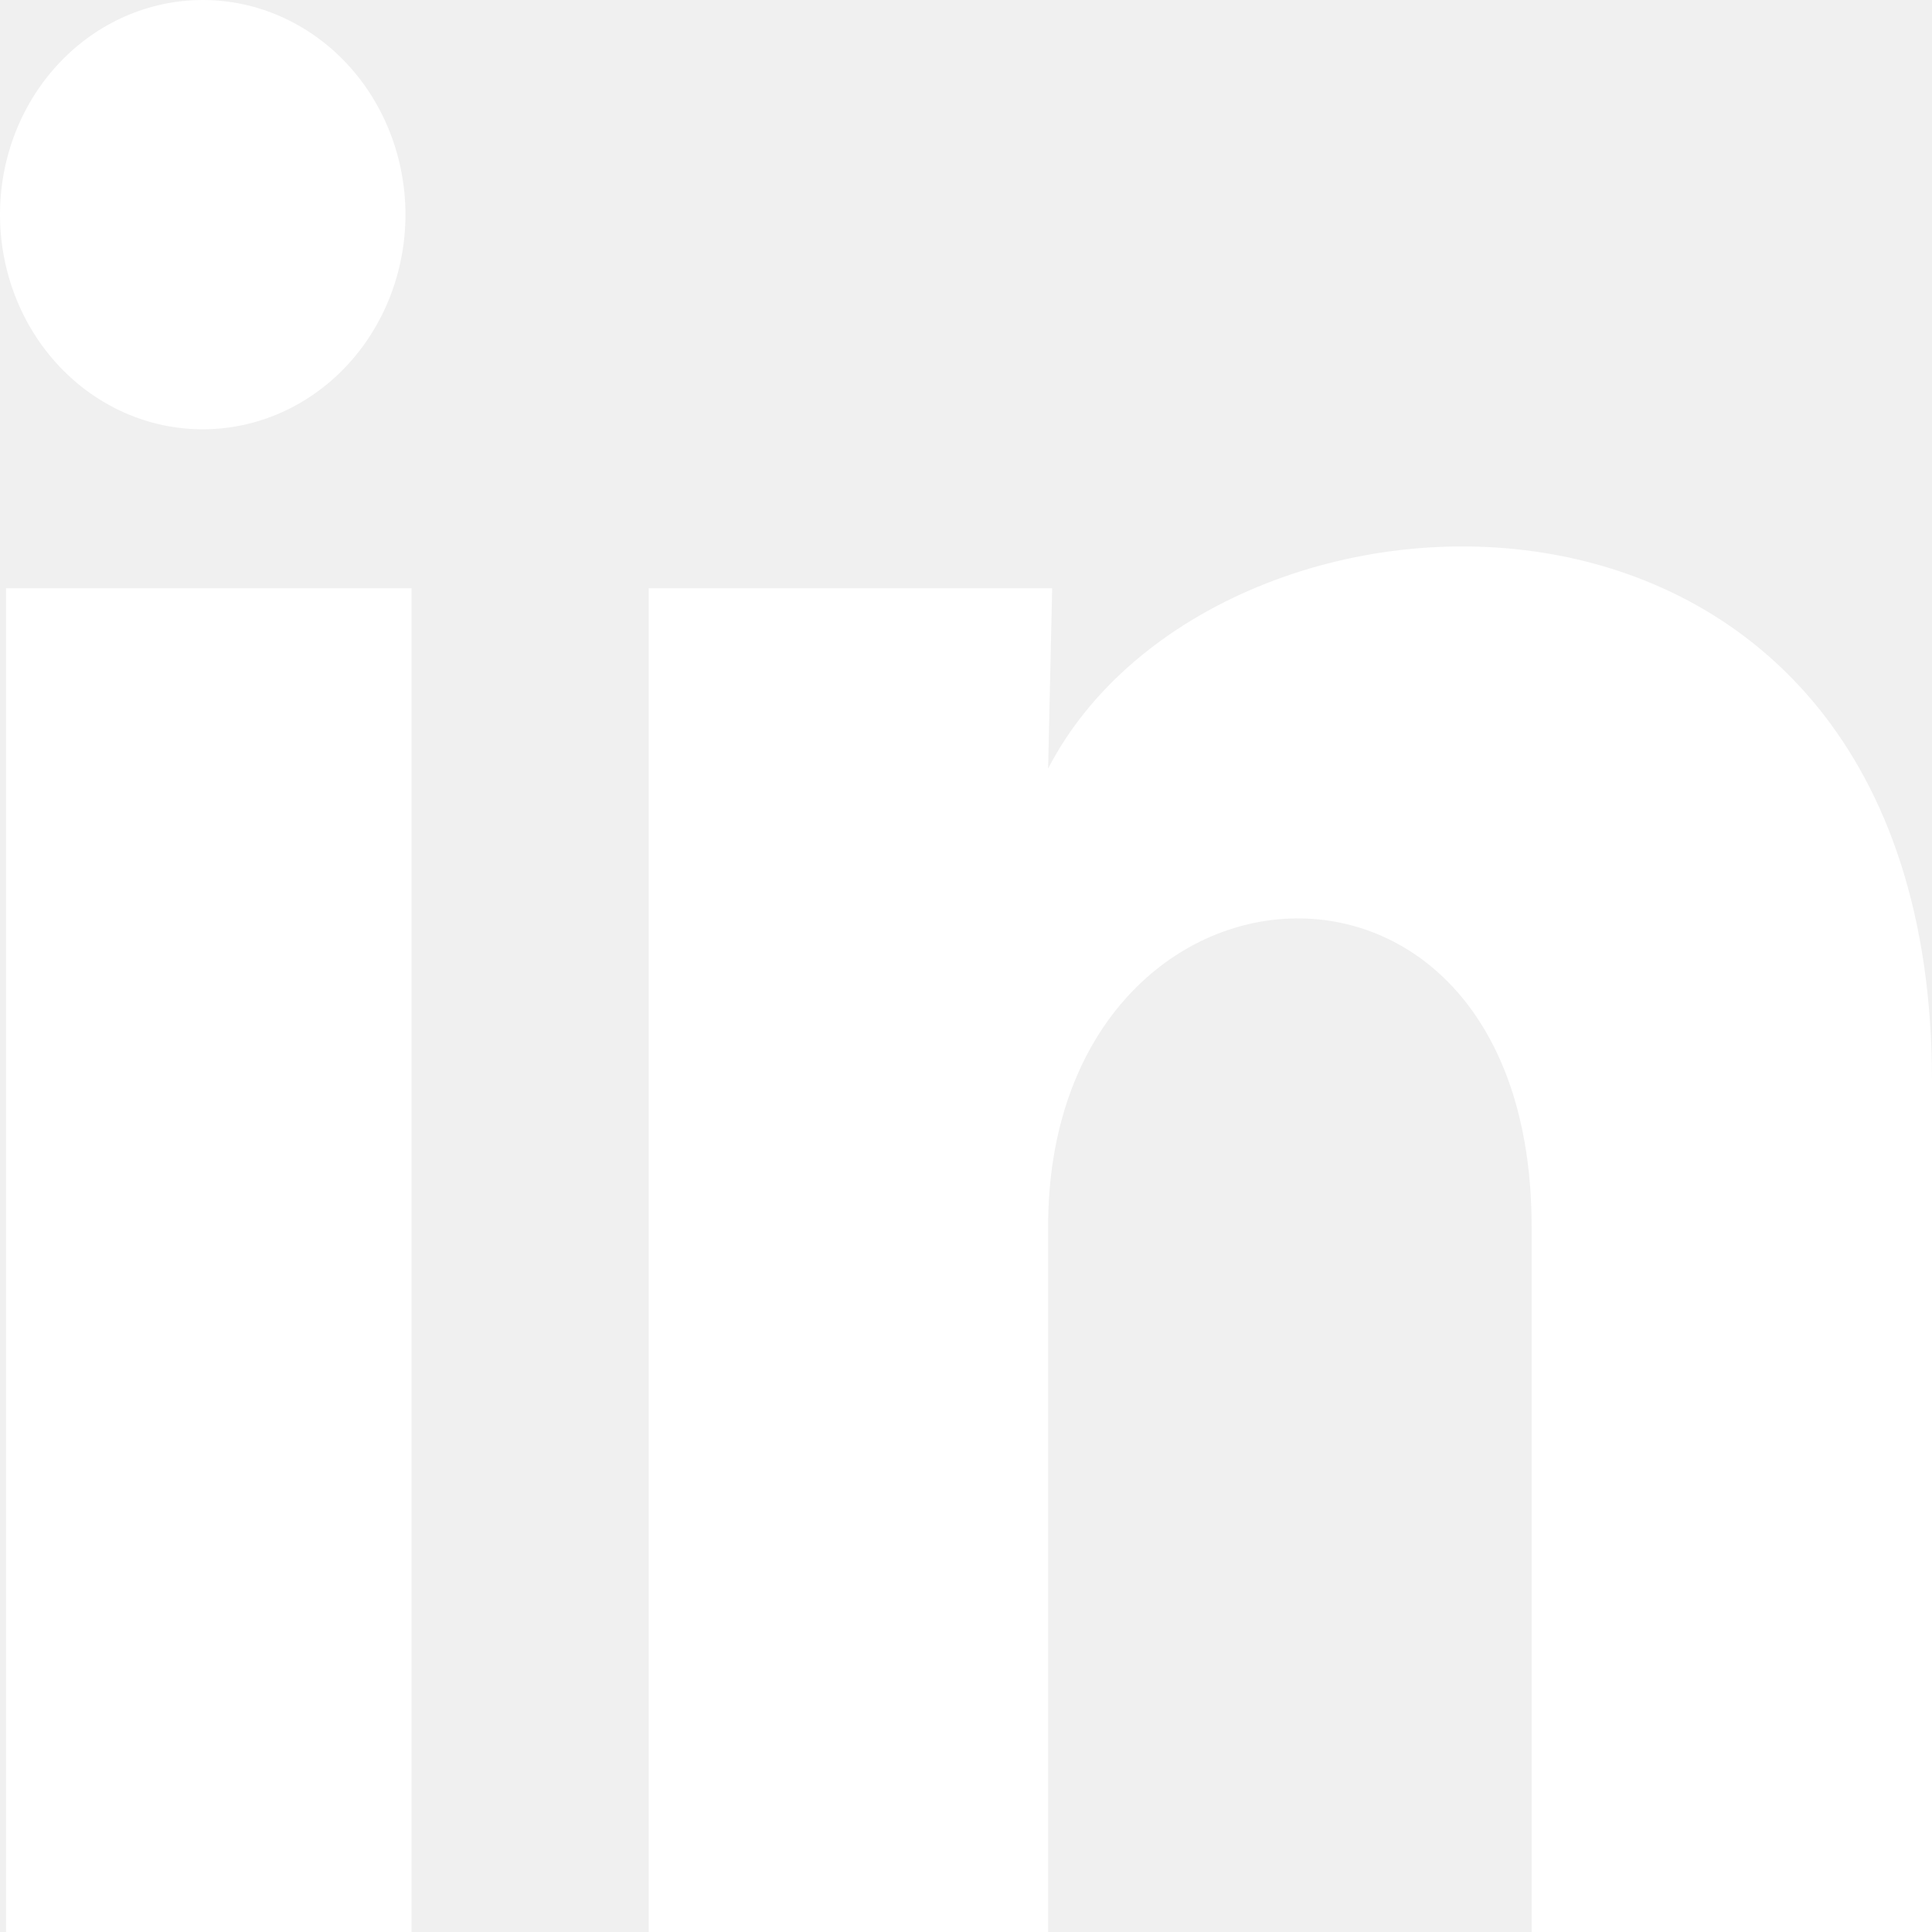
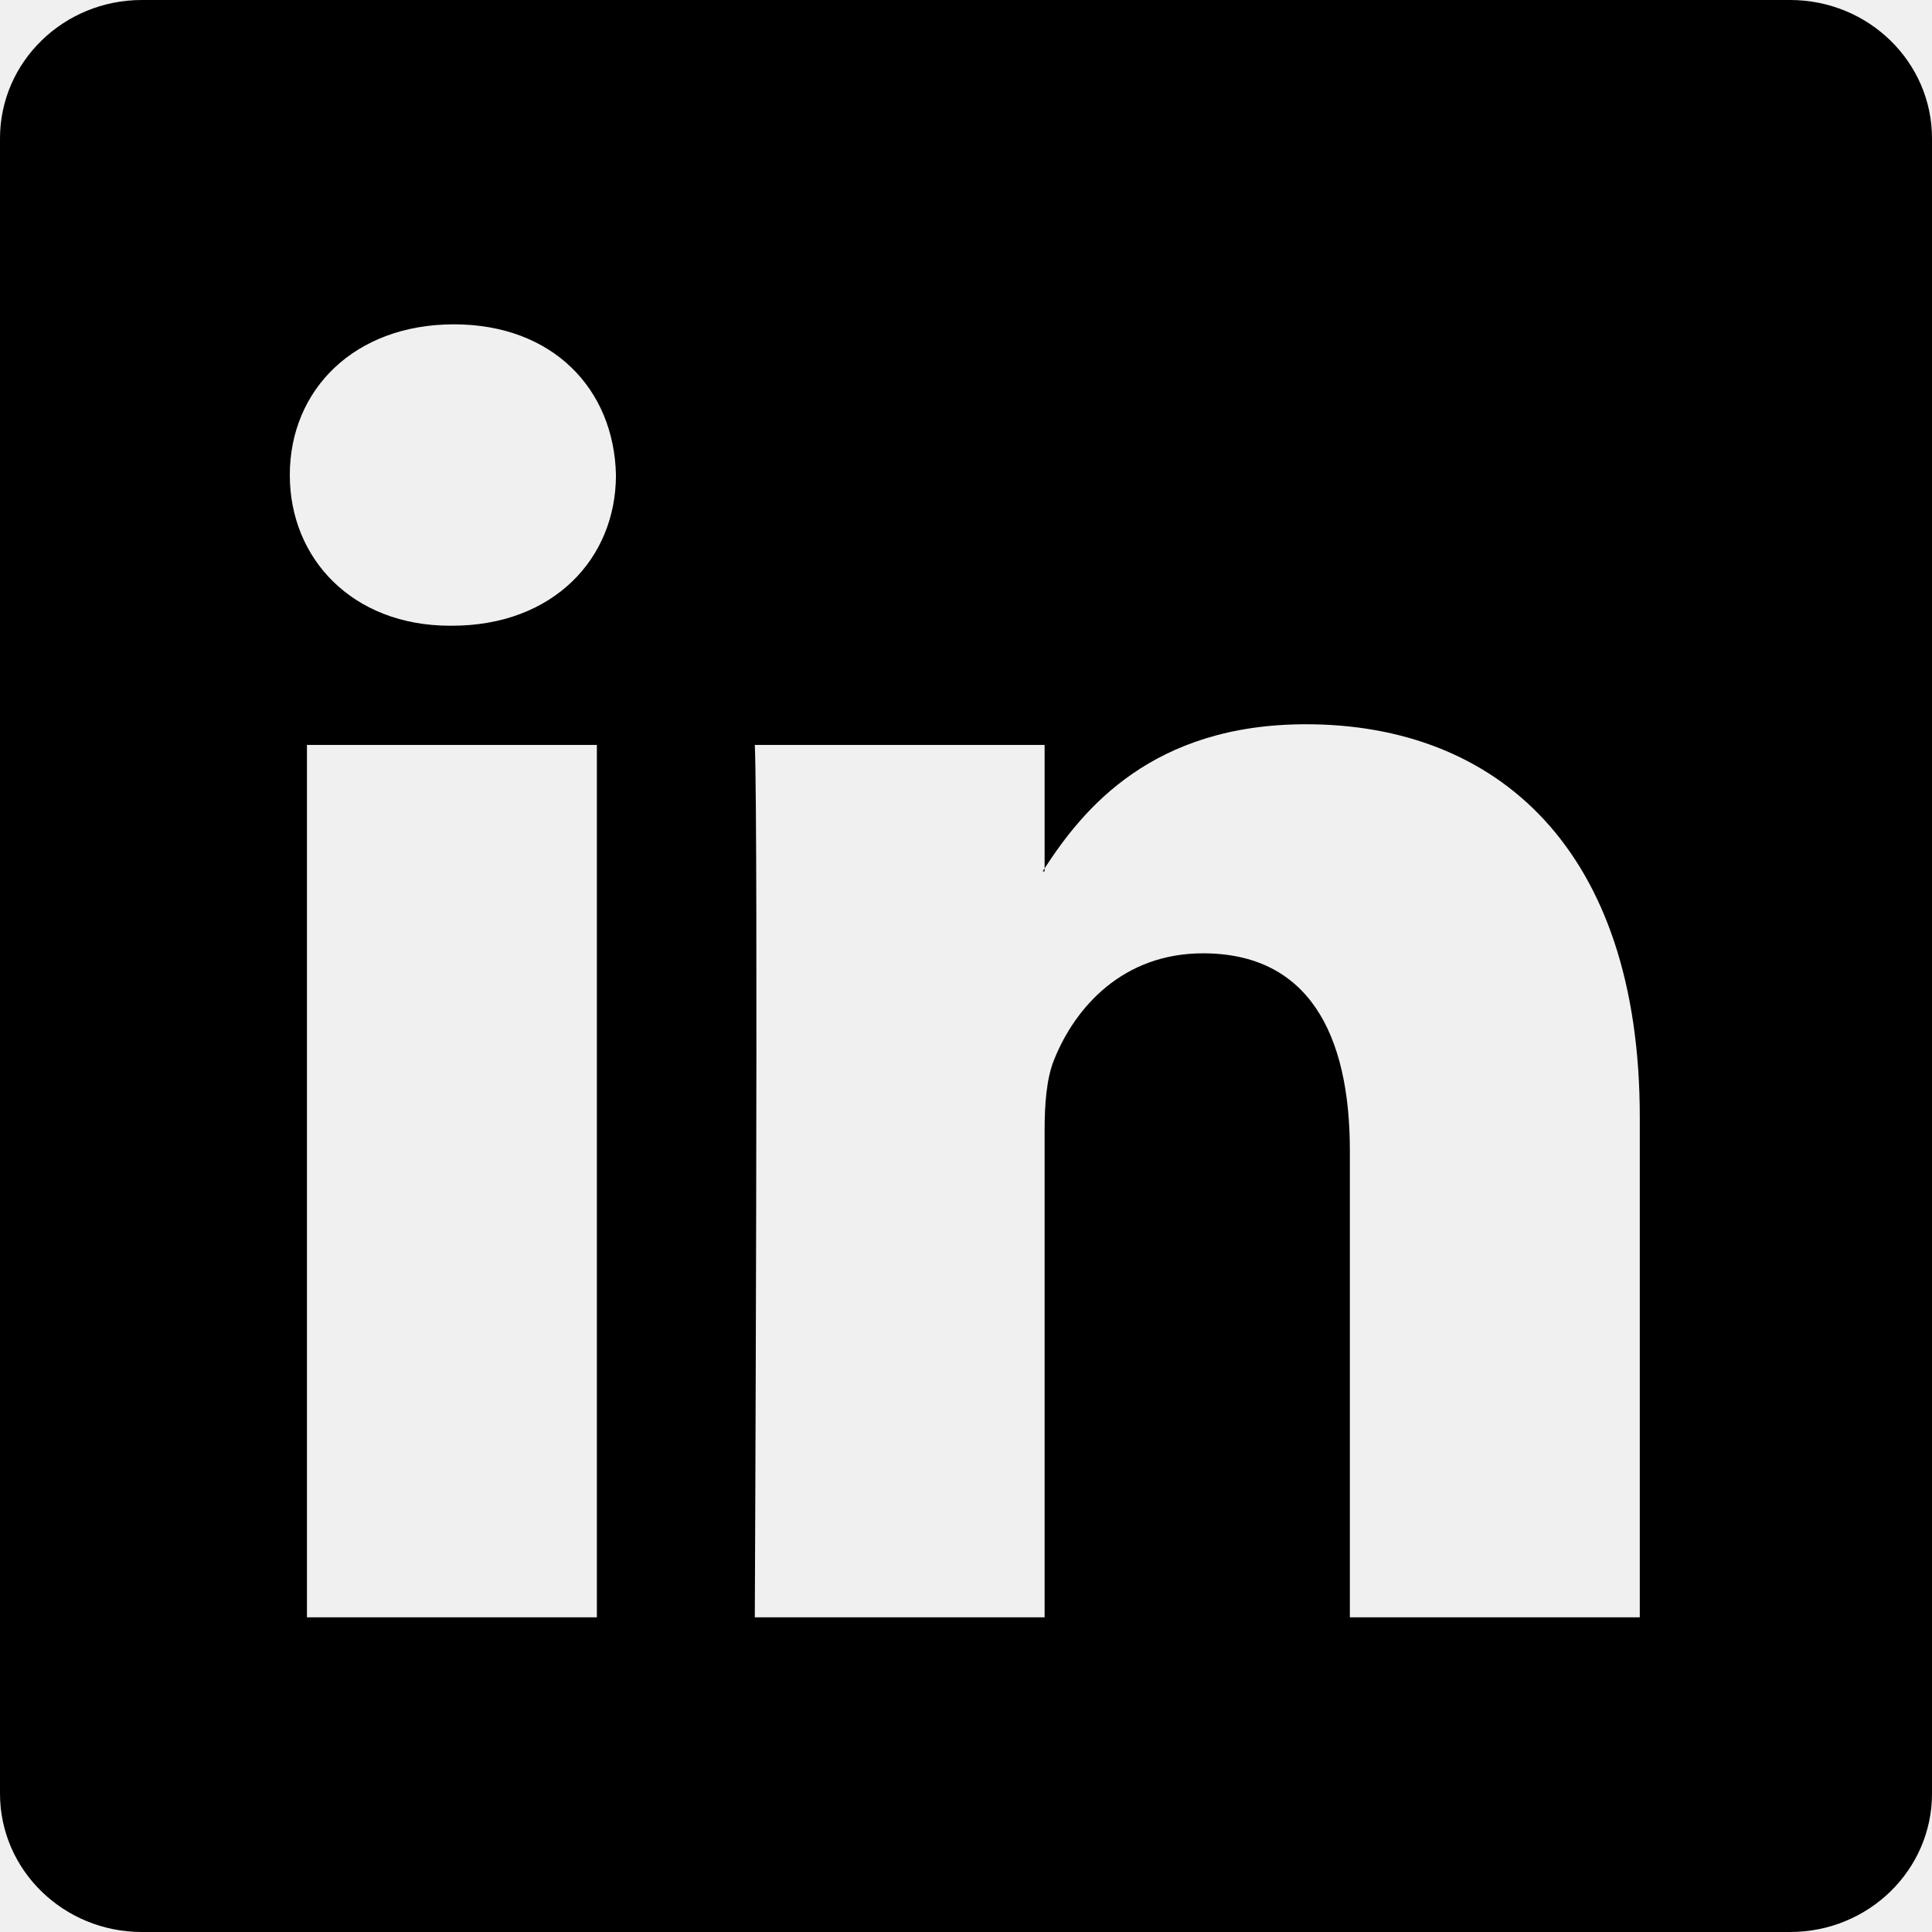
- <svg xmlns="http://www.w3.org/2000/svg" width="30" height="30" viewBox="0 0 30 30" fill="none">
-   <path d="M6.296 3.335C6.295 4.219 5.963 5.066 5.373 5.691C4.782 6.316 3.981 6.667 3.146 6.666C2.311 6.666 1.511 6.314 0.921 5.689C0.331 5.063 -0 4.215 3.94063e-07 3.331C0 2.447 0.332 1.6 0.923 0.975C1.514 0.35 2.315 -0 3.15 4.17246e-07C3.984 0 4.785 0.352 5.375 0.977C5.965 1.603 6.296 2.451 6.296 3.335ZM6.39 9.134H0.094V30H6.39V9.134ZM16.338 9.134H10.073V30H16.275V19.051C16.275 12.951 23.783 12.384 23.783 19.051V30H30V16.784C30 6.501 18.888 6.885 16.275 11.934L16.338 9.134Z" fill="white" />
+ <svg xmlns="http://www.w3.org/2000/svg" width="16" height="16" fill="currentColor" class="bi bi-linkedin" viewBox="0 0 16 16">
+   <path d="M0 1.146C0 .513.526 0 1.175 0h13.65C15.474 0 16 .513 16 1.146v13.708c0 .633-.526 1.146-1.175 1.146H1.175C.526 16 0 15.487 0 14.854V1.146zm4.943 12.248V6.169H2.542v7.225h2.401zm-1.2-8.212c.837 0 1.358-.554 1.358-1.248-.015-.709-.52-1.248-1.342-1.248-.822 0-1.359.54-1.359 1.248 0 .694.521 1.248 1.327 1.248h.016zm4.908 8.212V9.359c0-.216.016-.432.08-.586.173-.431.568-.878 1.232-.878.869 0 1.216.662 1.216 1.634v3.865h2.401V9.25c0-2.22-1.184-3.252-2.764-3.252-1.274 0-1.845.7-2.165 1.193v.025h-.016a5.54 5.54 0 0 1 .016-.025V6.169h-2.4c.03.678 0 7.225 0 7.225h2.4z" />
</svg>
